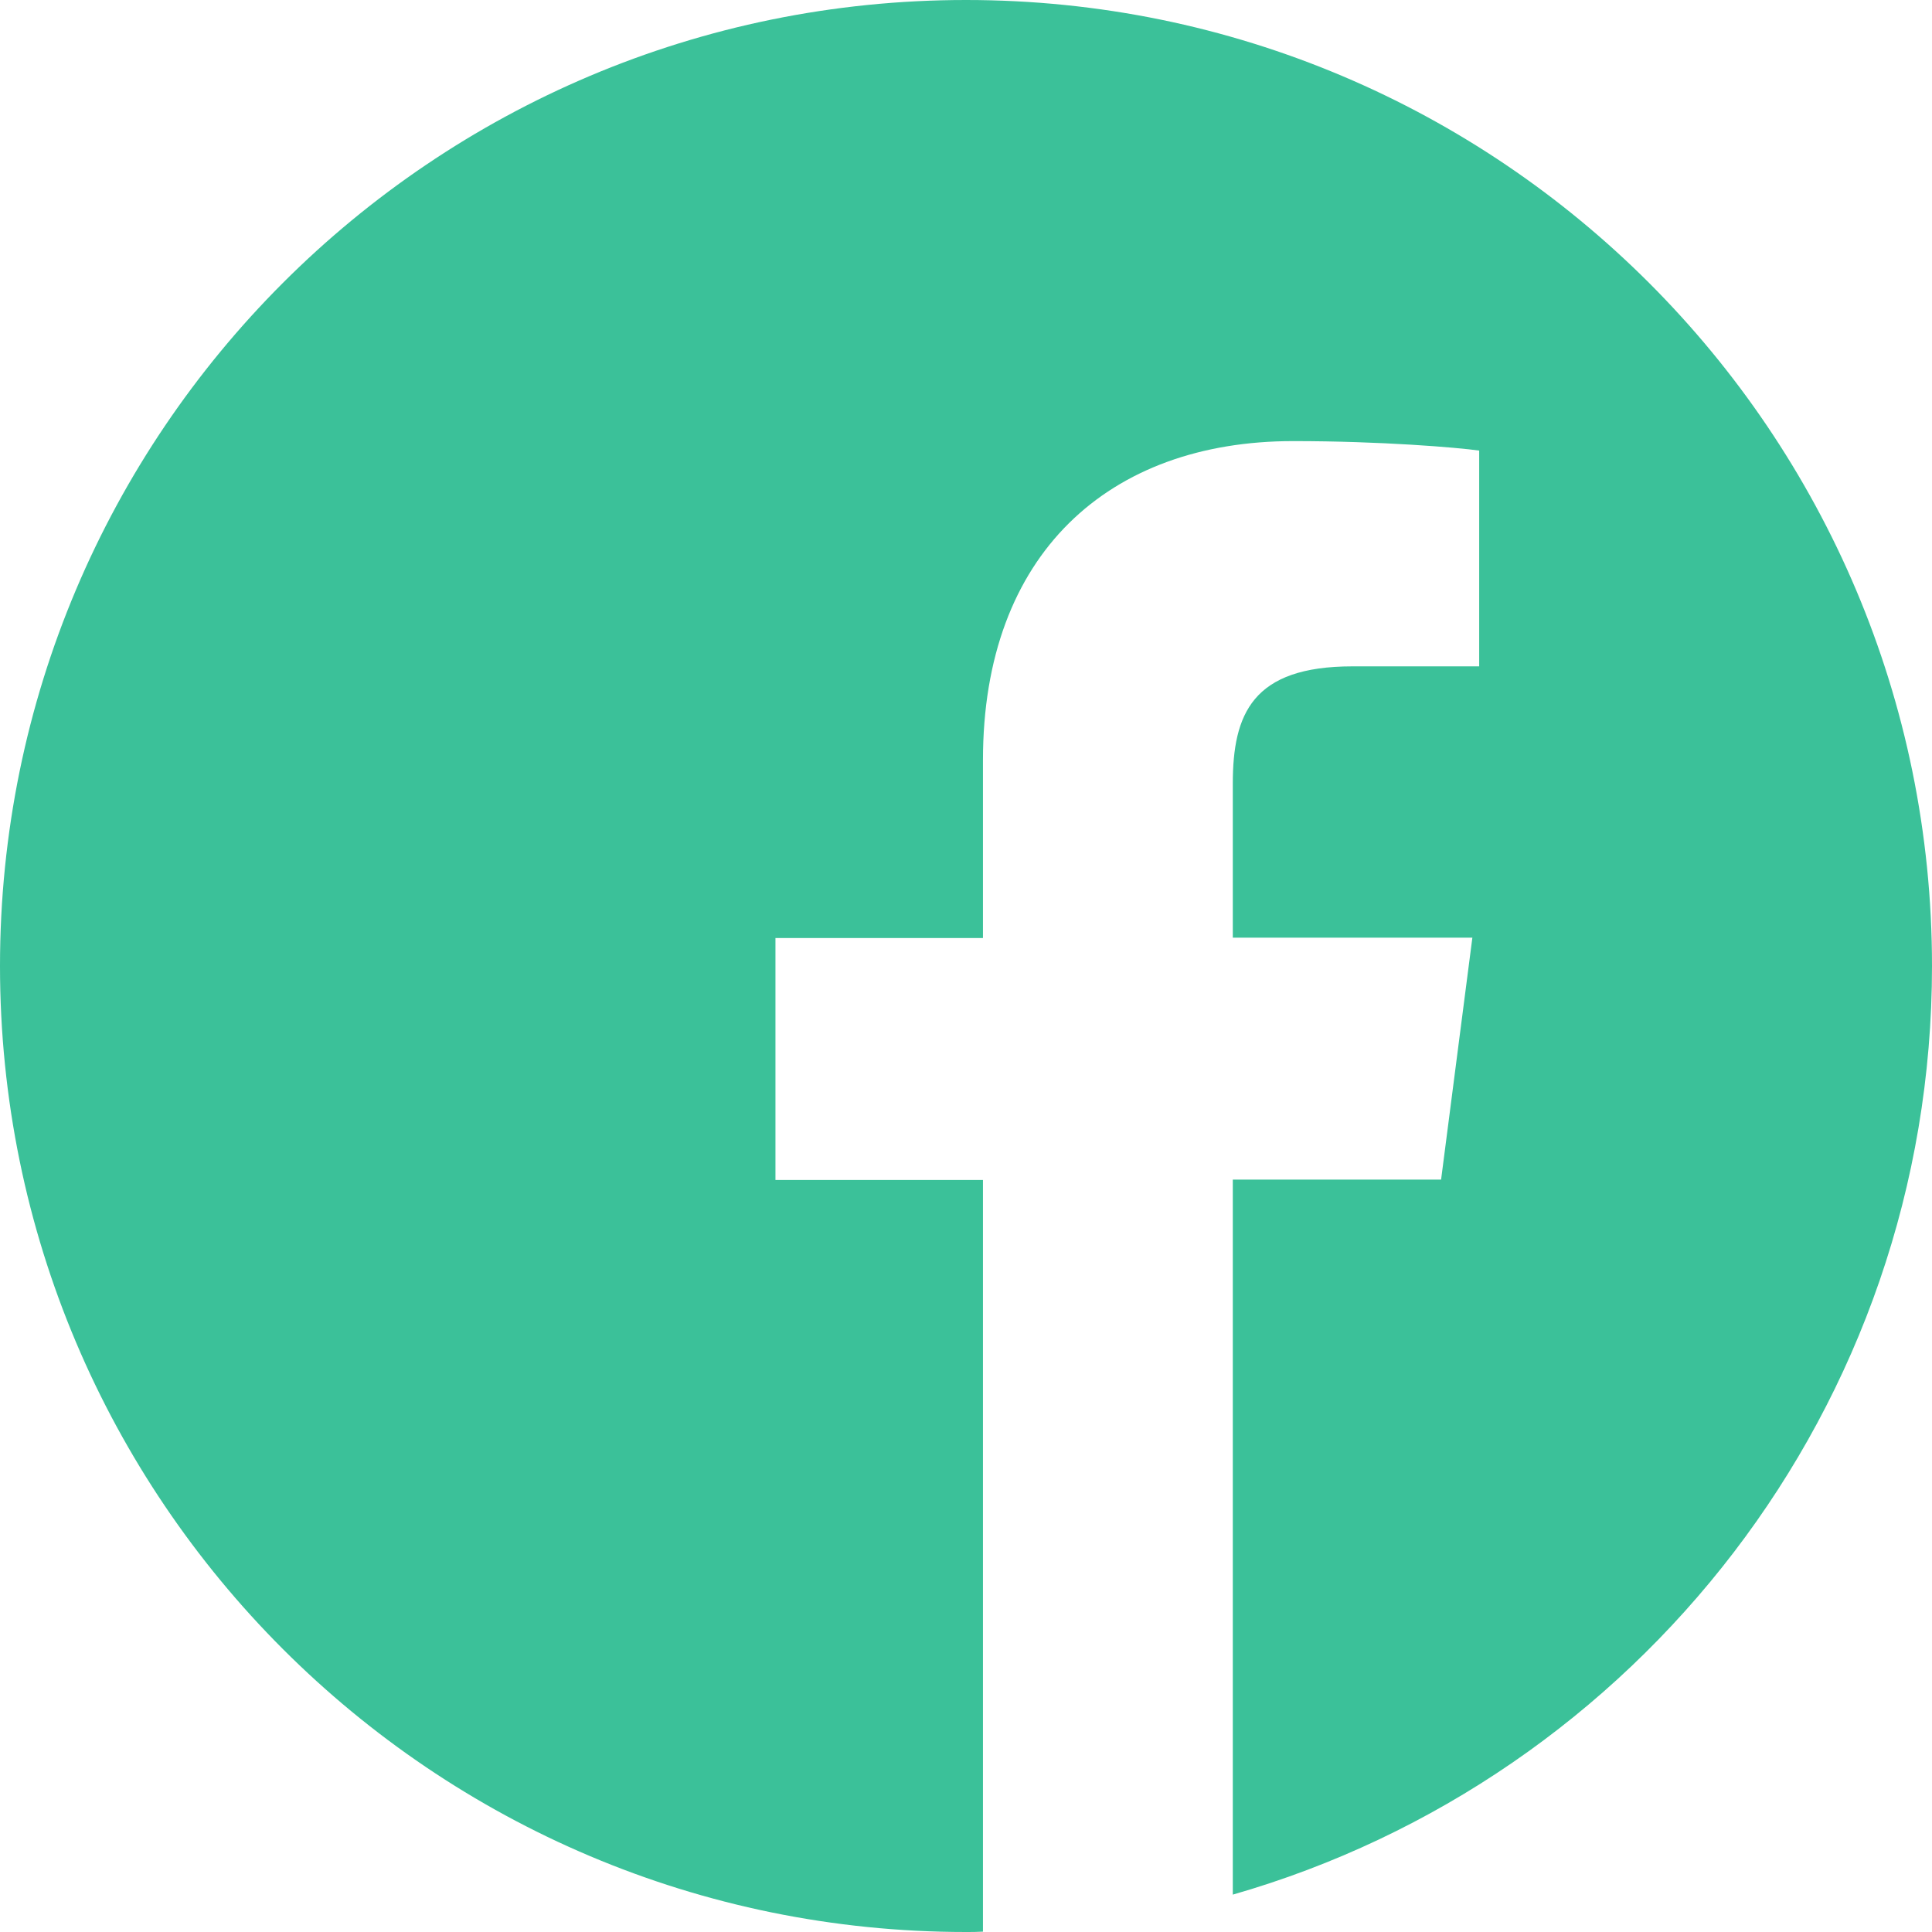
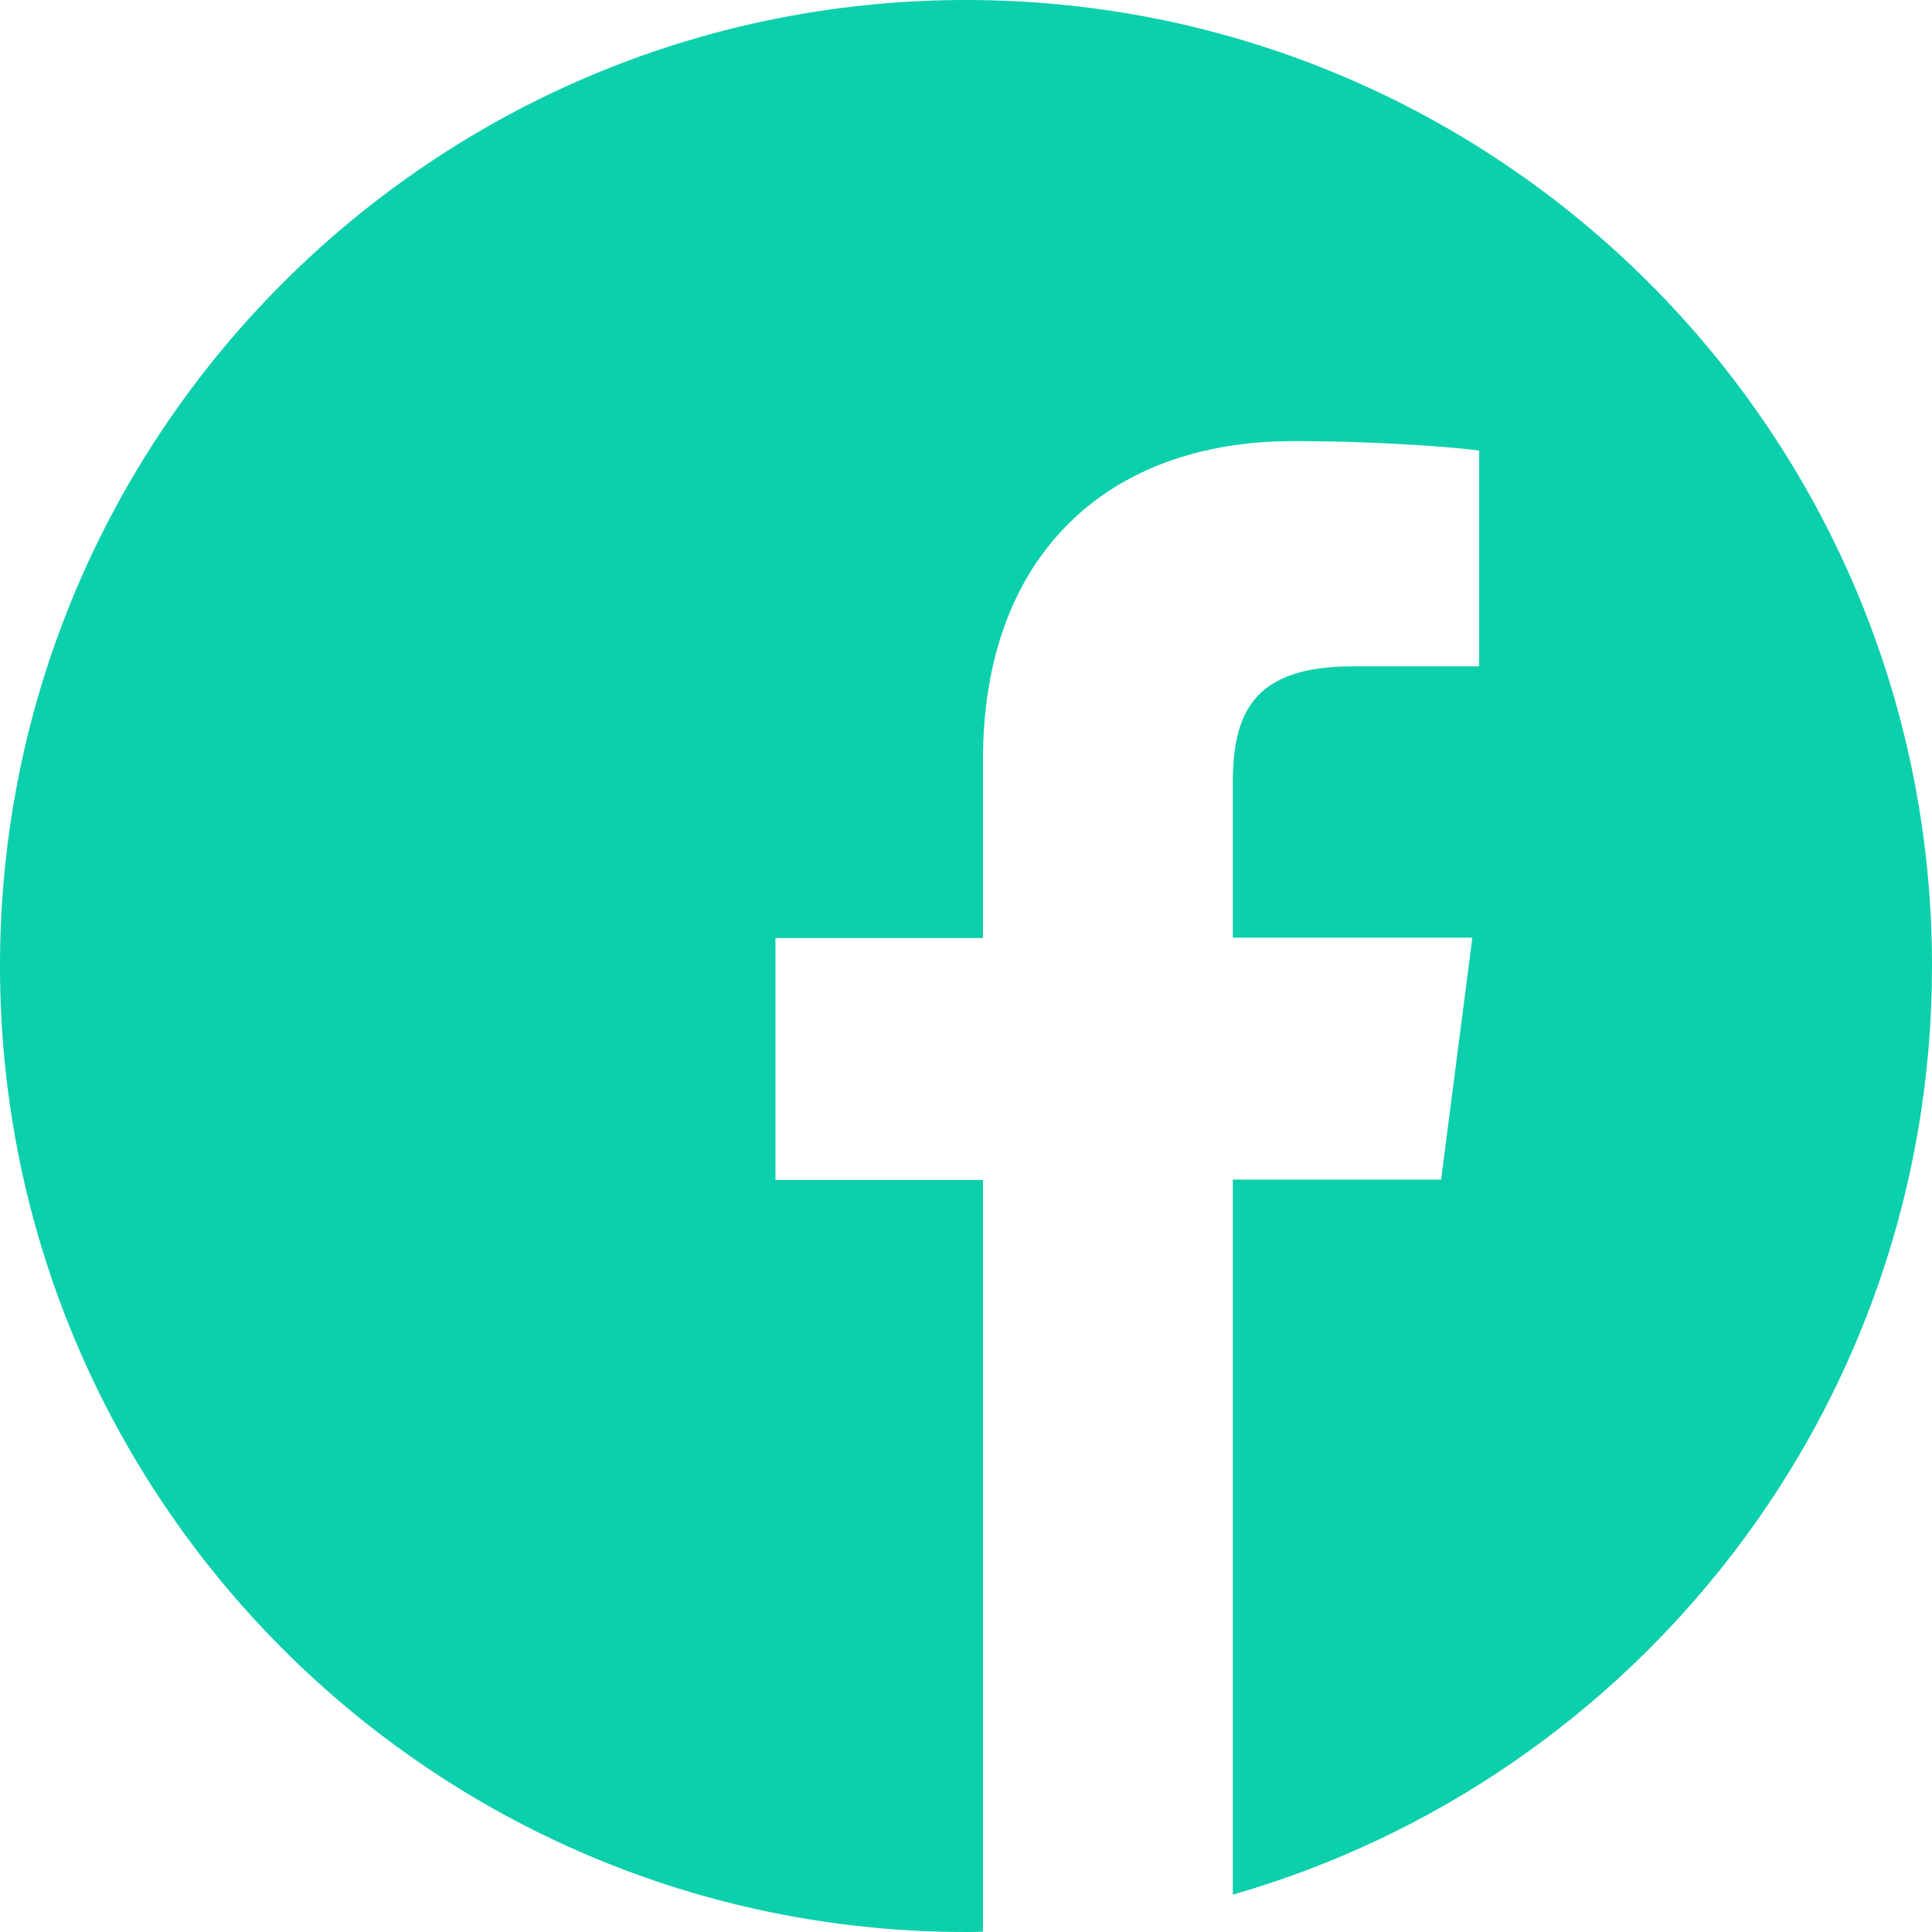
<svg xmlns="http://www.w3.org/2000/svg" width="32" height="32" viewBox="0 0 32 32" fill="none">
-   <path d="M32 16C32 7.162 24.837 0 16 0C7.162 0 0 7.162 0 16C0 24.837 7.162 32 16 32C16.094 32 16.188 32 16.281 31.994V19.544H12.844V15.537H16.281V12.588C16.281 9.169 18.369 7.306 21.419 7.306C22.881 7.306 24.137 7.412 24.5 7.463V11.037H22.4C20.744 11.037 20.419 11.825 20.419 12.981V15.531H24.387L23.869 19.538H20.419V31.381C27.106 29.462 32 23.306 32 16Z" fill="#3BC199" />
+   <path d="M32 16C32 7.162 24.837 0 16 0C7.162 0 0 7.162 0 16C0 24.837 7.162 32 16 32C16.094 32 16.188 32 16.281 31.994V19.544H12.844V15.537H16.281V12.588C16.281 9.169 18.369 7.306 21.419 7.306C22.881 7.306 24.137 7.412 24.5 7.463V11.037H22.4C20.744 11.037 20.419 11.825 20.419 12.981V15.531H24.387L23.869 19.538H20.419V31.381C27.106 29.462 32 23.306 32 16Z" fill="#0CCFAC" />
</svg>
